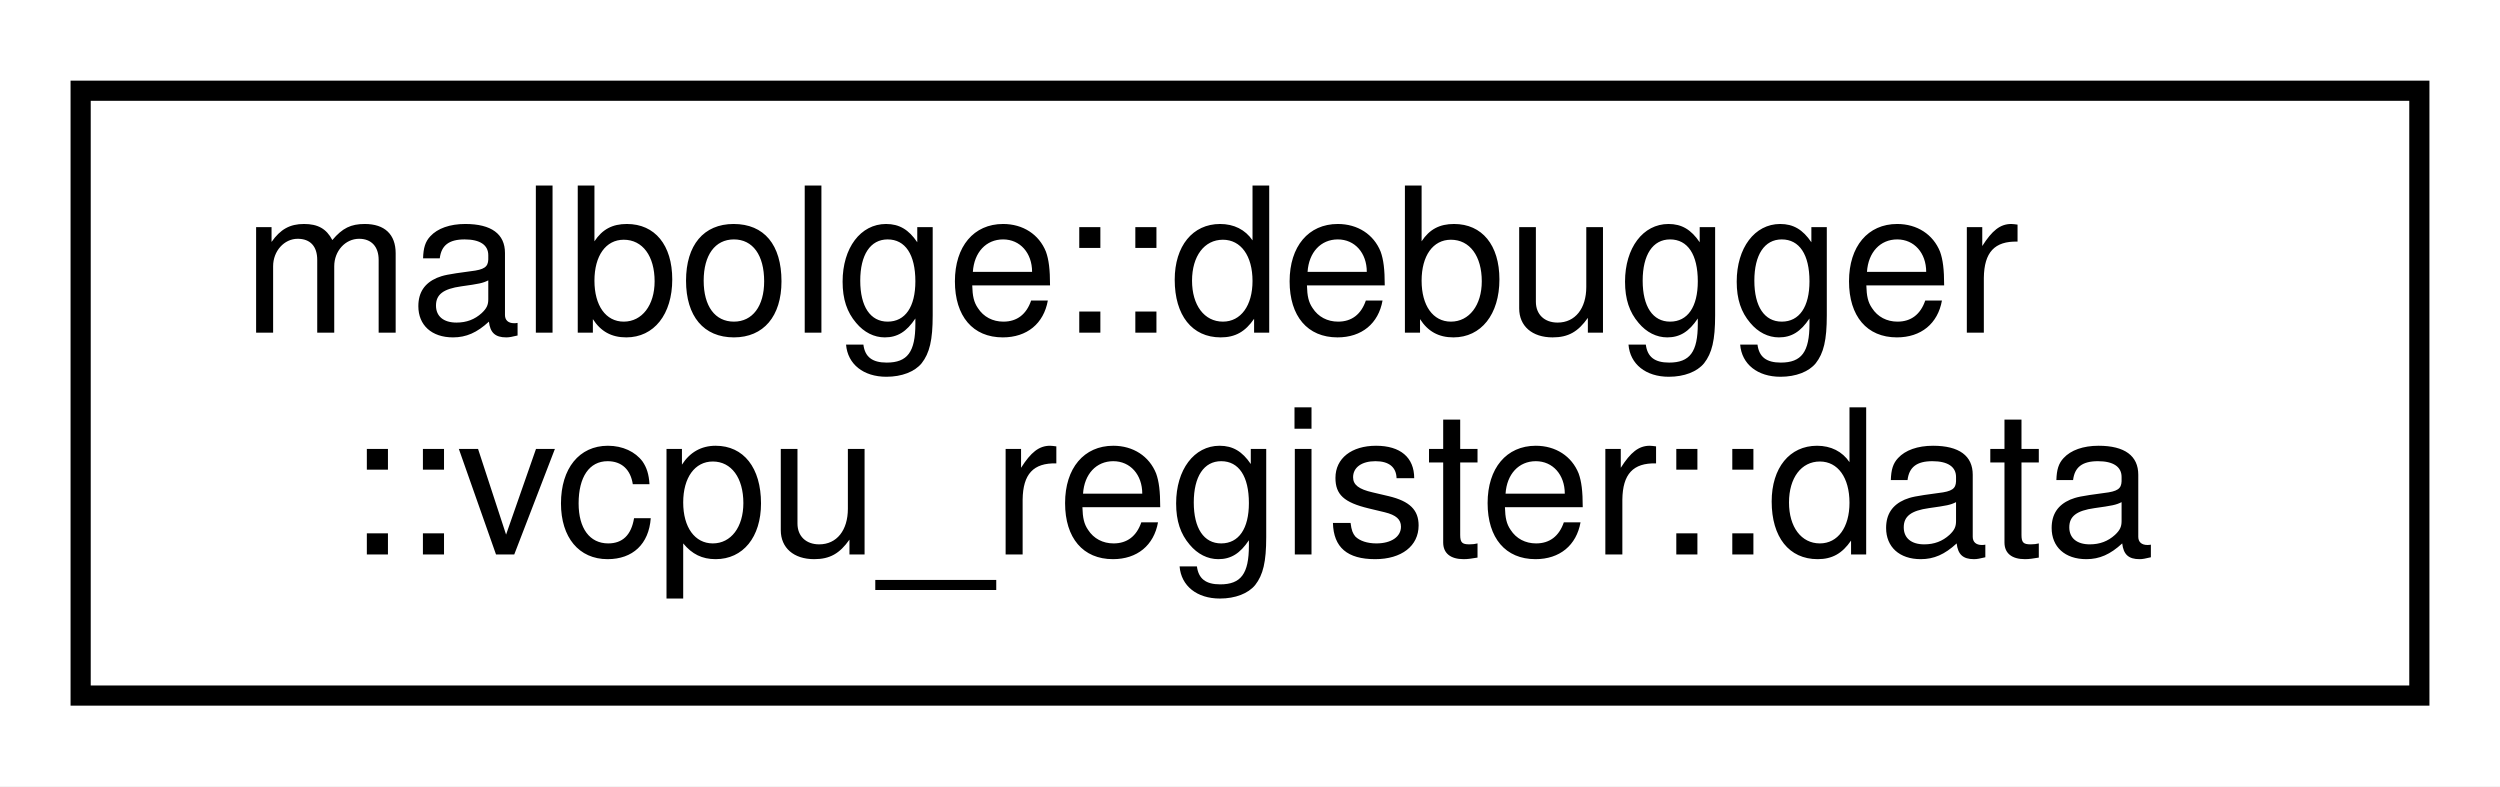
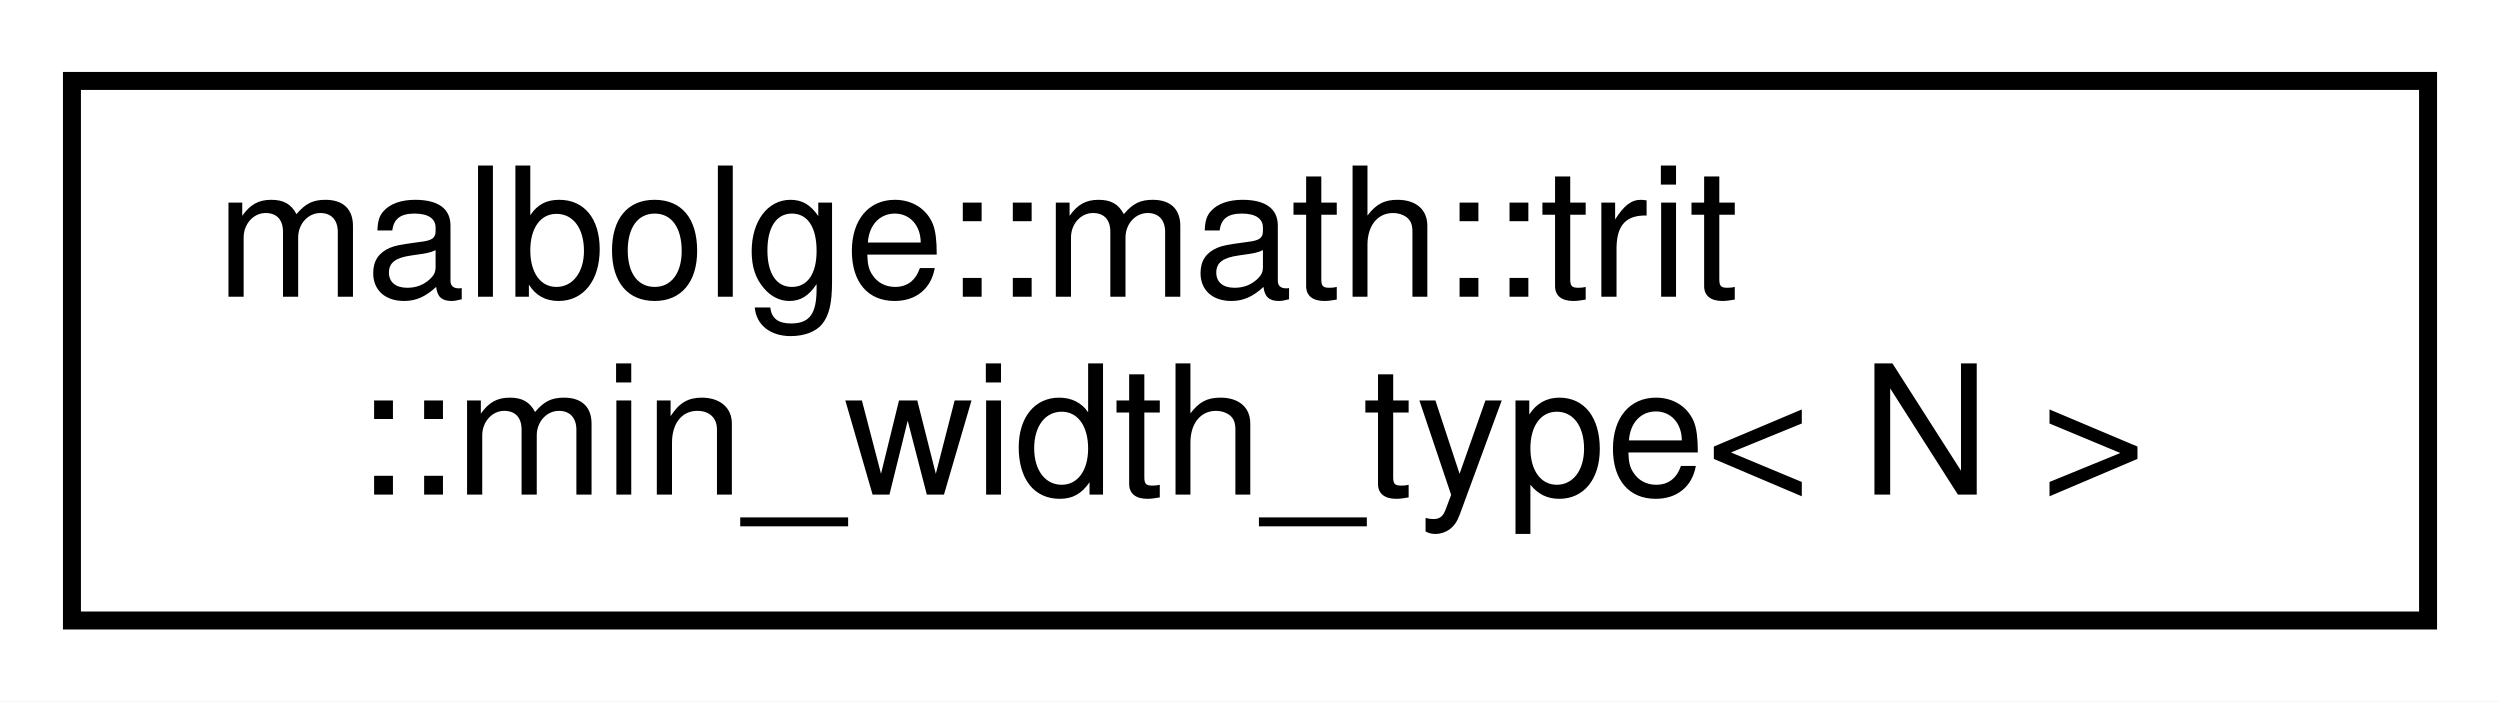
- <svg xmlns="http://www.w3.org/2000/svg" xmlns:xlink="http://www.w3.org/1999/xlink" width="124pt" height="39pt" viewBox="0.00 0.00 124.00 39.00">
+ <svg xmlns="http://www.w3.org/2000/svg" xmlns:xlink="http://www.w3.org/1999/xlink" width="139pt" height="39pt" viewBox="0.00 0.00 139.00 39.00">
  <g id="graph0" class="graph" transform="scale(1 1) rotate(0) translate(4 35)">
-     <polygon fill="white" stroke="transparent" points="-4,4 -4,-35 120,-35 120,4 -4,4" />
+     <polygon fill="white" stroke="transparent" points="-4,4 -4,-35 135,-35 135,4 -4,4" />
    <g id="node1" class="node">
      <g id="a_node1">
-         <a xlink:href="structmalbolge_1_1debugger_1_1vcpu__register_1_1data.html" target="_top" xlink:title=" ">
-           <polygon fill="white" stroke="black" points="0,-0.5 0,-30.5 116,-30.5 116,-0.5 0,-0.5" />
-           <text text-anchor="start" x="8" y="-18.5" font-family="Helvetica,sans-Serif" font-size="10.00">malbolge::debugger</text>
-           <text text-anchor="middle" x="58" y="-7.5" font-family="Helvetica,sans-Serif" font-size="10.00">::vcpu_register::data</text>
+         <a xlink:href="structmalbolge_1_1math_1_1trit_1_1min__width__type.html" target="_top" xlink:title=" ">
+           <polygon fill="white" stroke="black" points="0,-0.5 0,-30.5 131,-30.5 131,-0.5 0,-0.5" />
+           <text text-anchor="start" x="8" y="-18.5" font-family="Helvetica,sans-Serif" font-size="10.00">malbolge::math::trit</text>
+           <text text-anchor="middle" x="65.5" y="-7.5" font-family="Helvetica,sans-Serif" font-size="10.00">::min_width_type&lt; N &gt;</text>
        </a>
      </g>
    </g>
  </g>
</svg>
